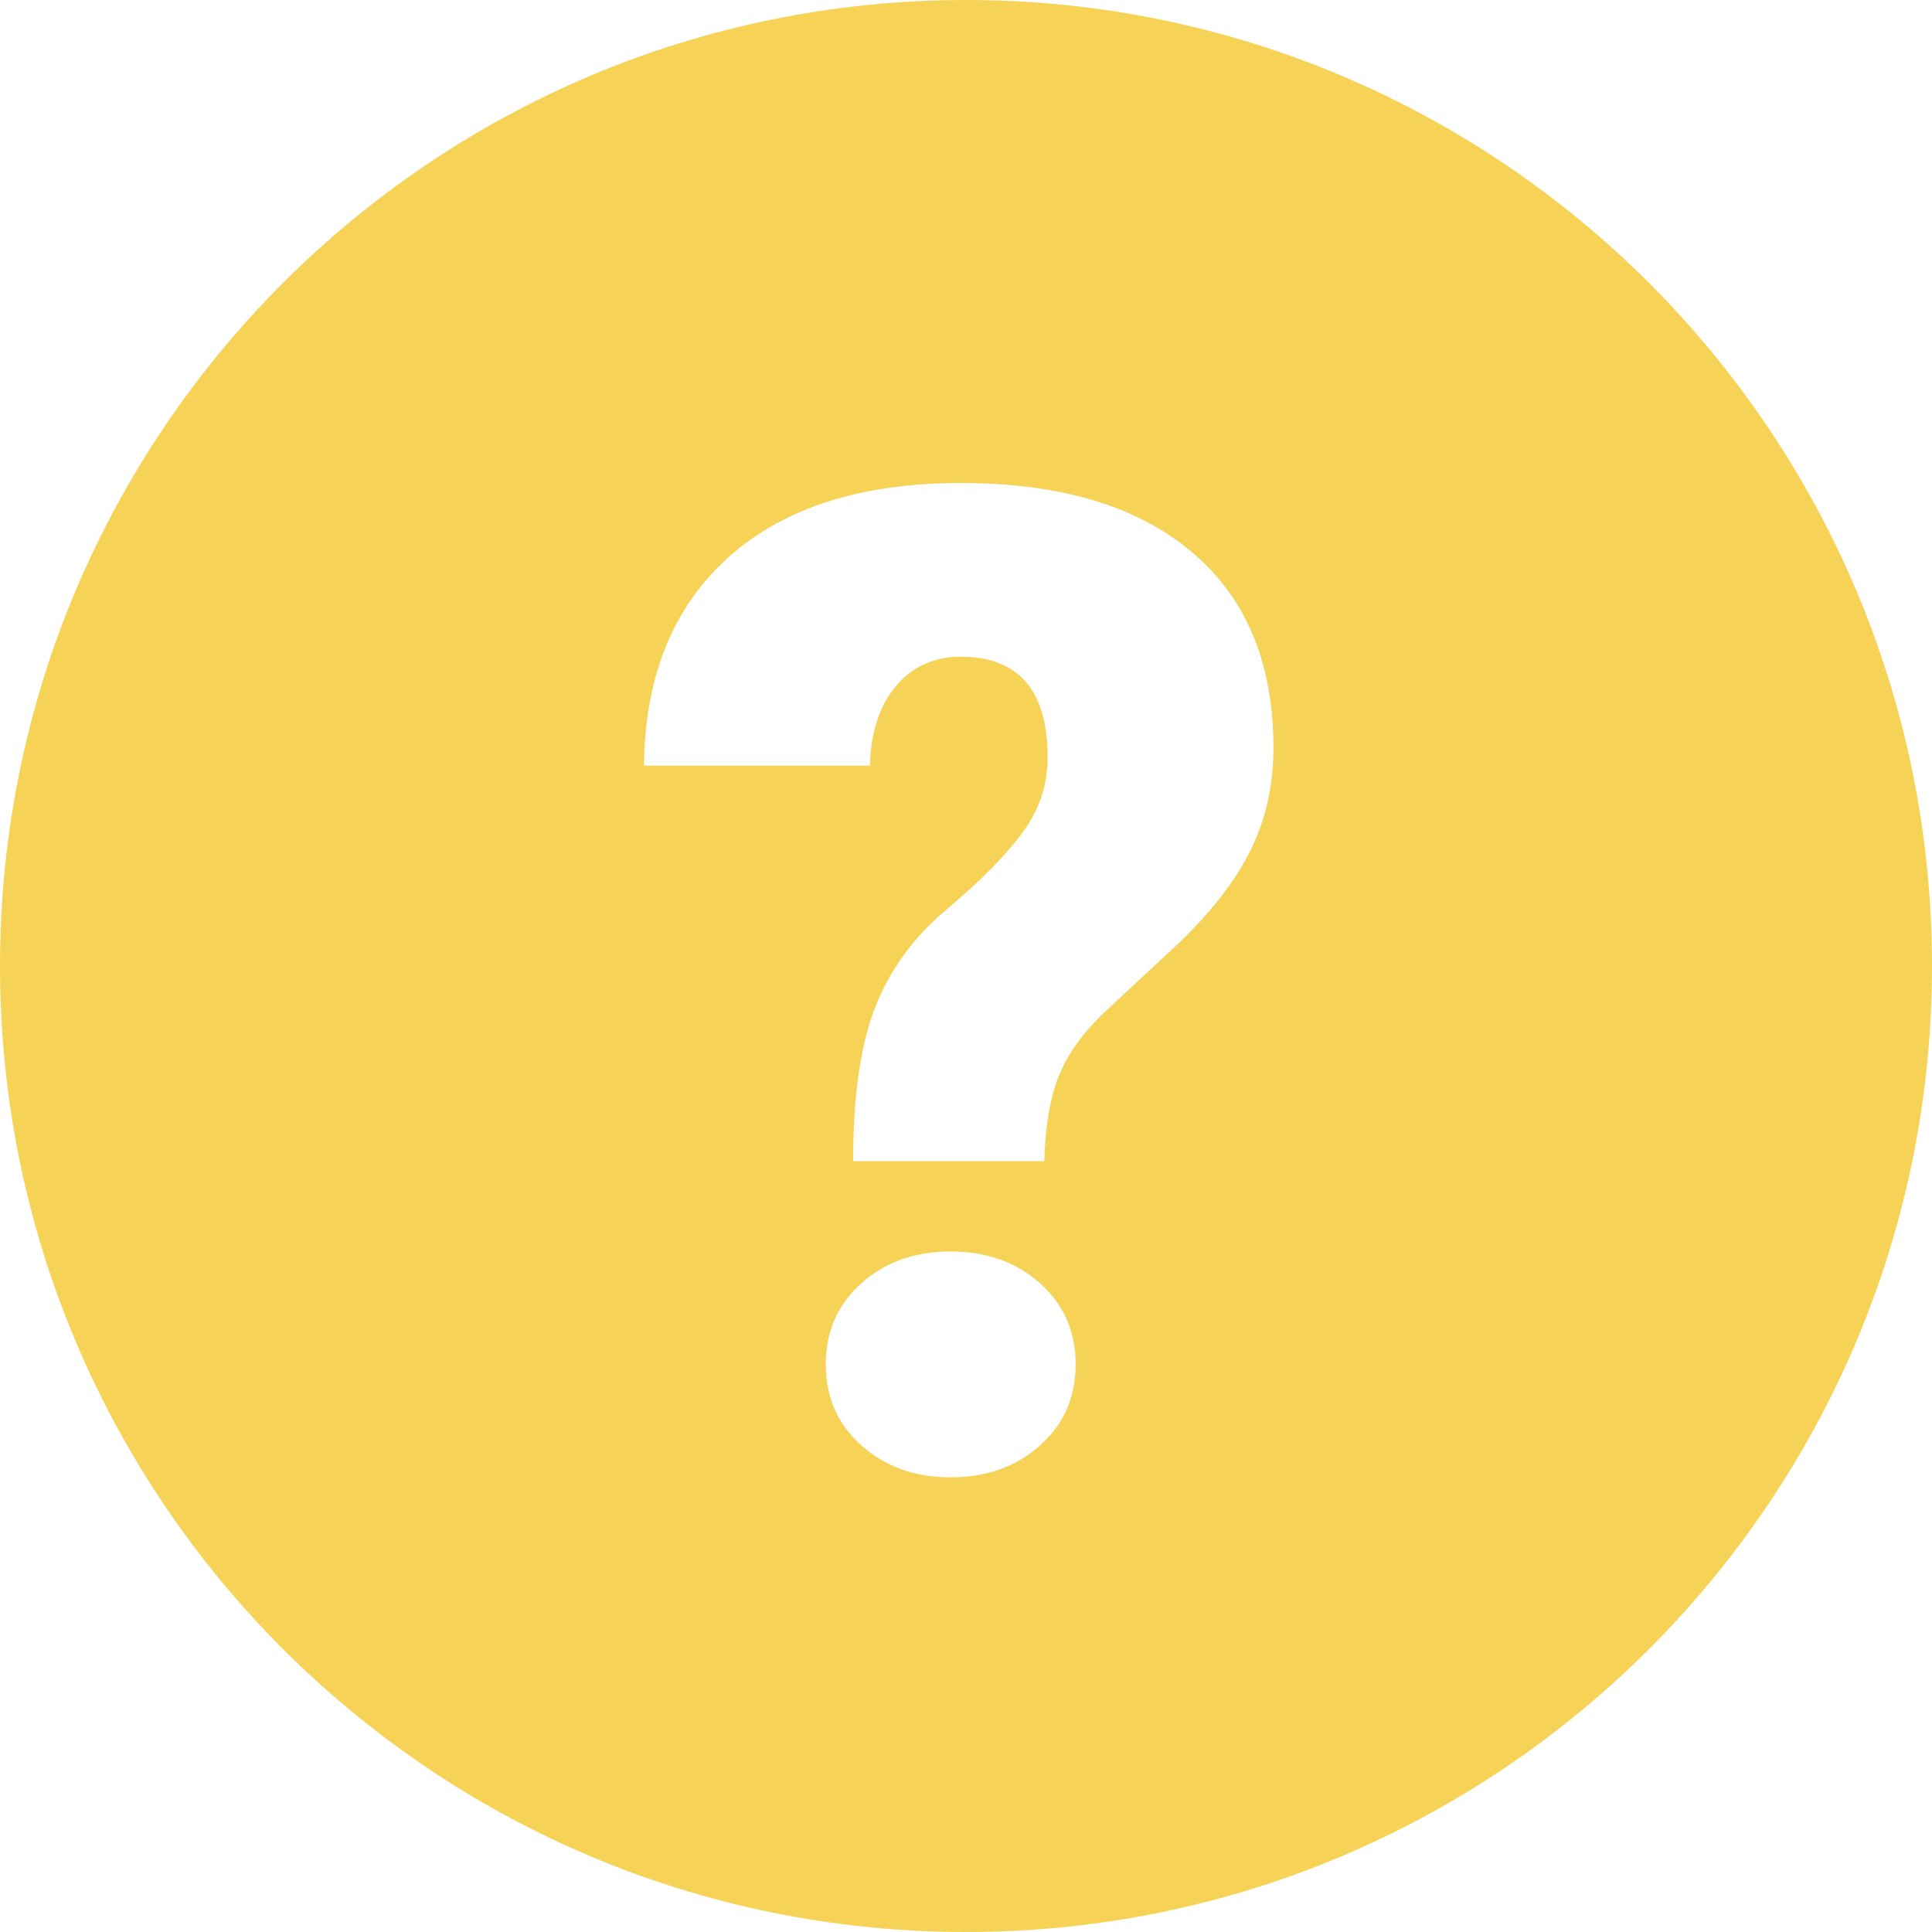
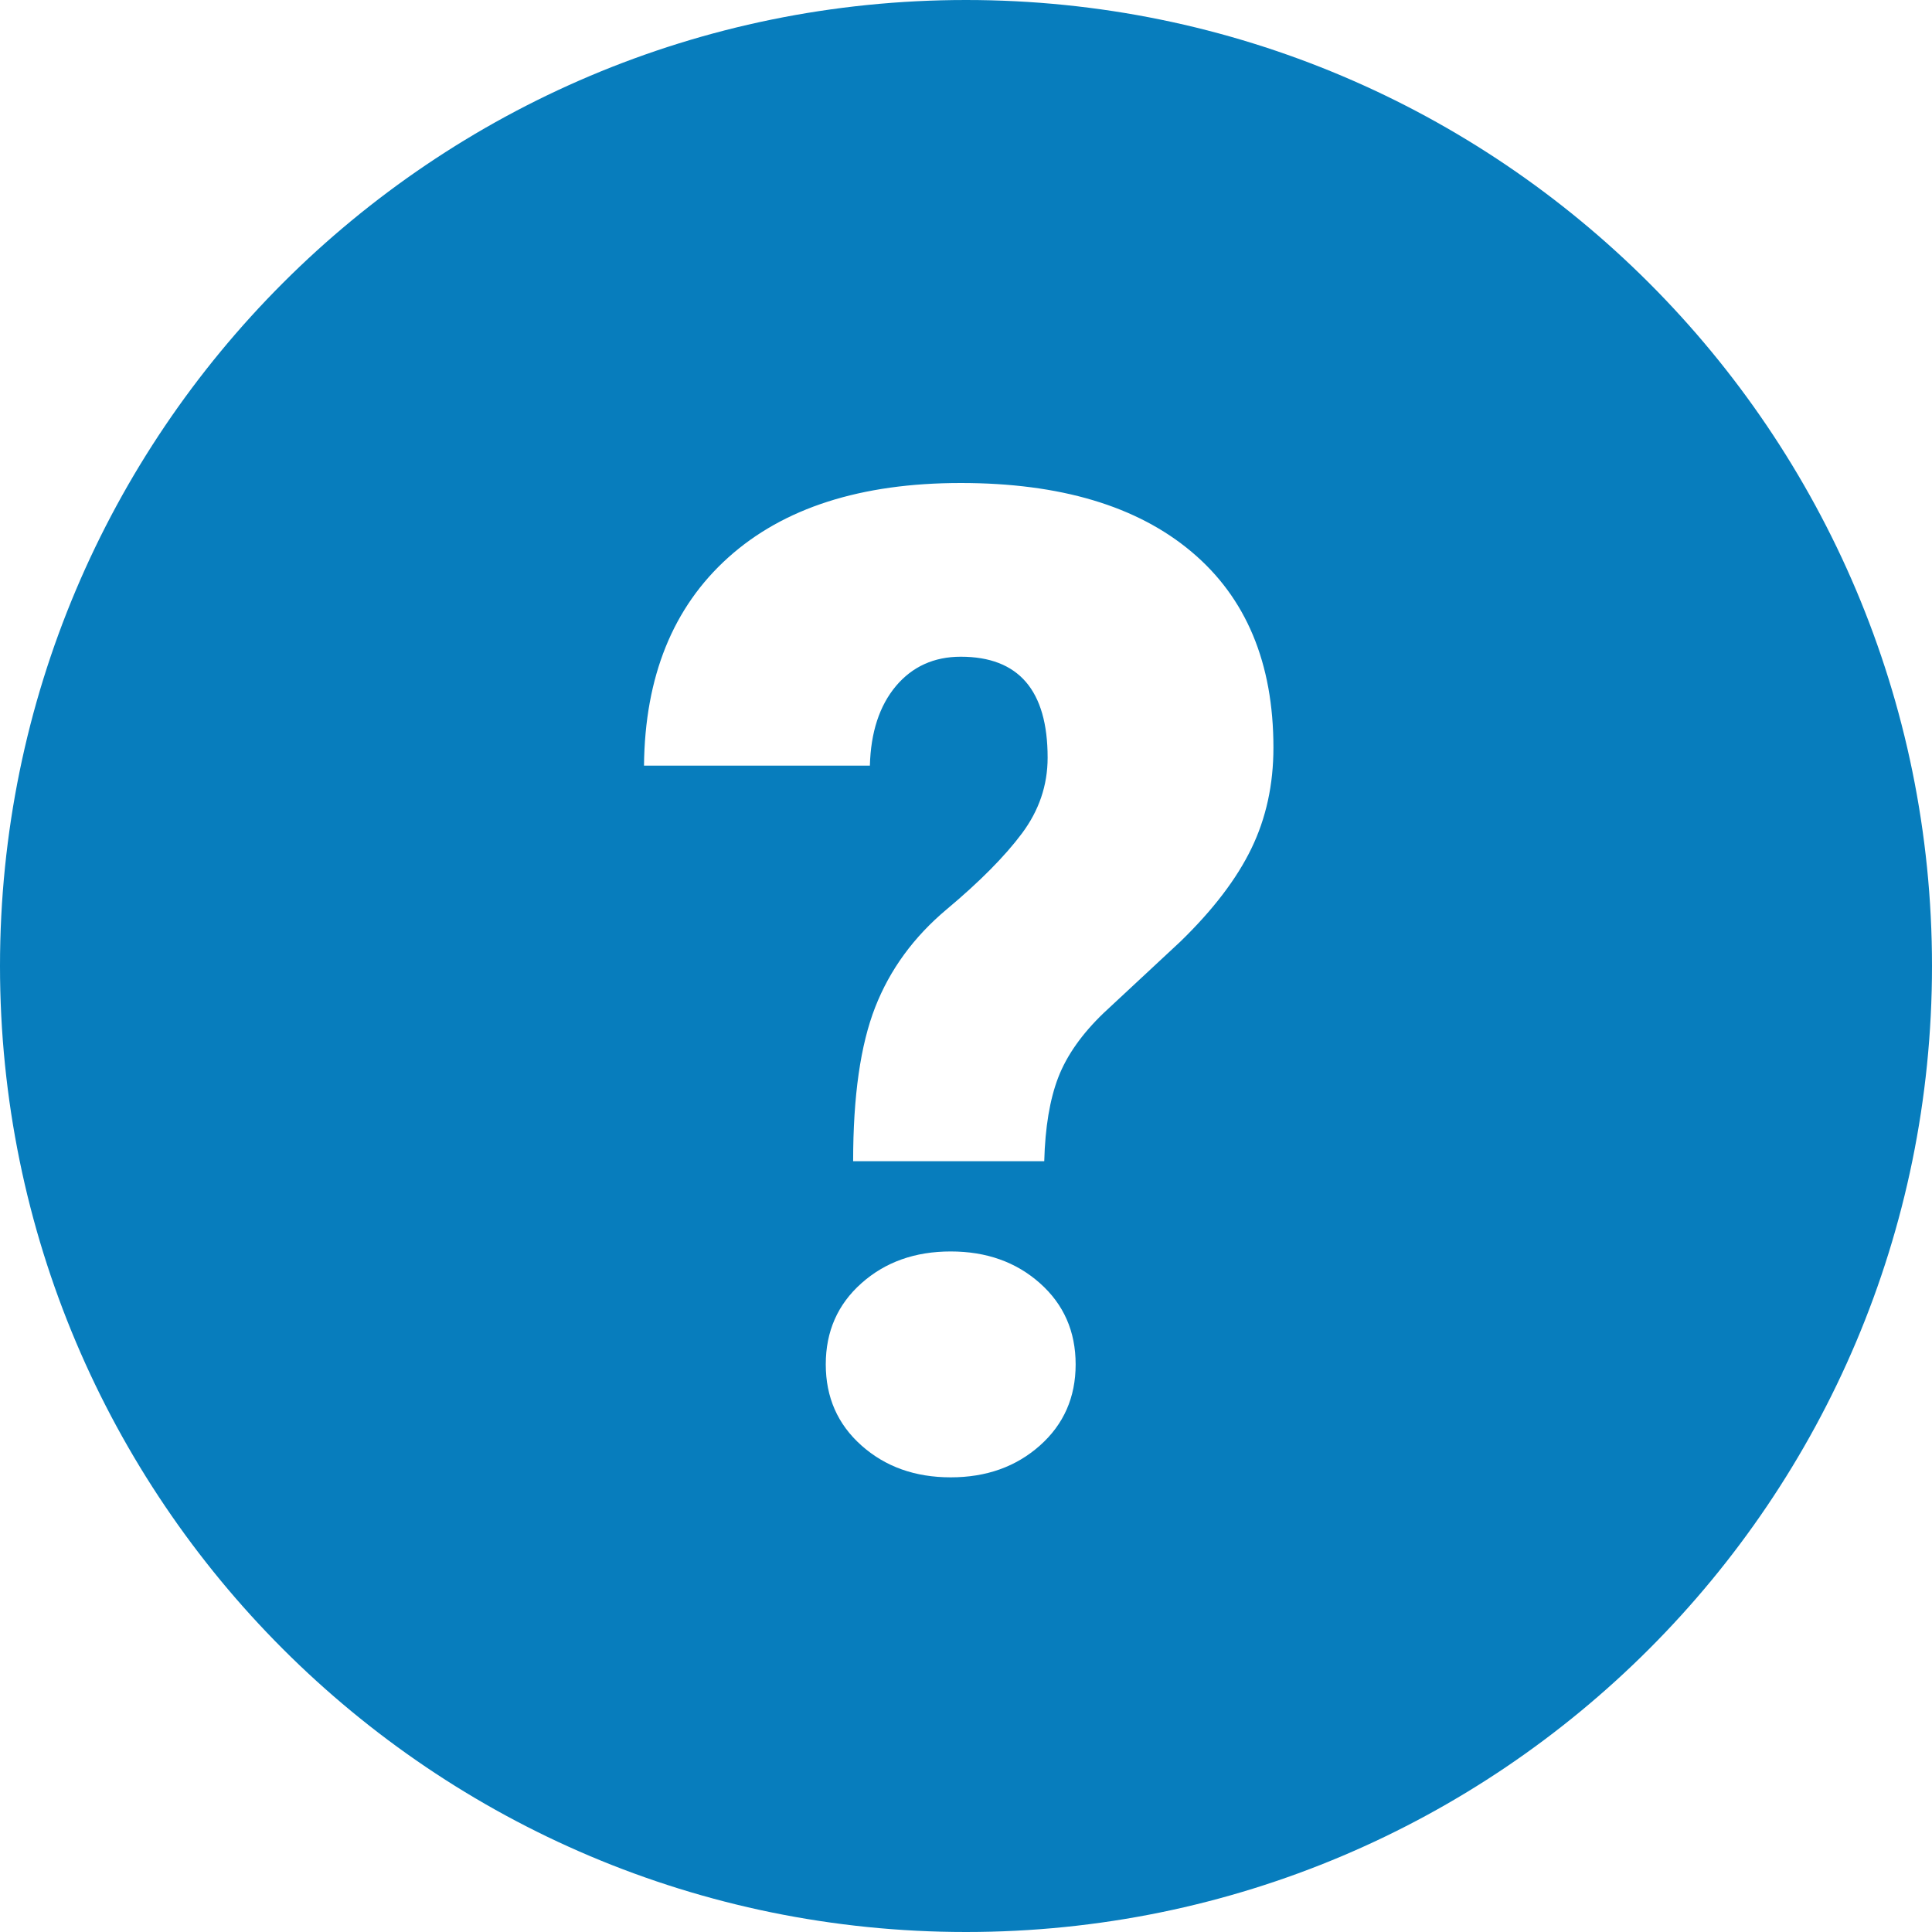
<svg xmlns="http://www.w3.org/2000/svg" width="24px" height="24px" viewBox="0 0 24 24" version="1.1">
  <defs>
    <linearGradient x1="100%" y1="50%" x2="0%" y2="50%" id="linearGradient-1">
-       <stop stop-color="#f6d356" offset="0%" />
-       <stop stop-color="#f6d356" offset="100%" />
+       <stop stop-color="#077dbd" offset="0%" />
+       <stop stop-color="#077dbd" offset="100%" />
    </linearGradient>
  </defs>
  <g id="Page-1" stroke="none" stroke-width="1" fill="none" fill-rule="evenodd">
    <g id="support" transform="translate(-3, -3)">
      <polygon id="Path" points="0 0 30 0 30 30 0 30" />
      <polygon id="Path" points="0 0 30 0 30 30 0 30" />
      <path d="M15,3 C21.627,3 27,8.373 27,15 C27,21.627 21.627,27 15,27 C8.373,27 3,21.627 3,15 C3,8.373 8.373,3 15,3 Z M14.81,18.546 C14.367,18.546 13.998,18.677 13.702,18.94 C13.406,19.203 13.258,19.539 13.258,19.949 C13.258,20.358 13.406,20.694 13.702,20.957 C13.998,21.22 14.367,21.352 14.81,21.352 C15.253,21.352 15.622,21.22 15.918,20.957 C16.214,20.694 16.362,20.358 16.362,19.949 C16.362,19.539 16.214,19.203 15.918,18.94 C15.622,18.677 15.253,18.546 14.81,18.546 Z M14.935,9 C13.695,9 12.732,9.309 12.046,9.926 C11.36,10.543 11.011,11.404 11,12.511 L11,12.511 L13.806,12.511 C13.817,12.096 13.925,11.767 14.129,11.523 C14.334,11.28 14.603,11.158 14.935,11.158 C15.654,11.158 16.014,11.576 16.014,12.412 C16.014,12.755 15.907,13.069 15.694,13.354 C15.481,13.639 15.17,13.953 14.76,14.296 C14.351,14.639 14.055,15.044 13.872,15.512 C13.689,15.98 13.598,16.617 13.598,17.425 L13.598,17.425 L15.972,17.425 C15.983,17.005 16.041,16.657 16.146,16.384 C16.252,16.11 16.44,15.843 16.711,15.583 L16.711,15.583 L17.666,14.694 C18.07,14.301 18.363,13.917 18.545,13.541 C18.728,13.164 18.819,12.746 18.819,12.287 C18.819,11.236 18.48,10.425 17.802,9.855 C17.125,9.285 16.169,9 14.935,9 Z" id="Combined-Shape" fill="url(#linearGradient-1)" fill-rule="nonzero" />
    </g>
  </g>
</svg>
